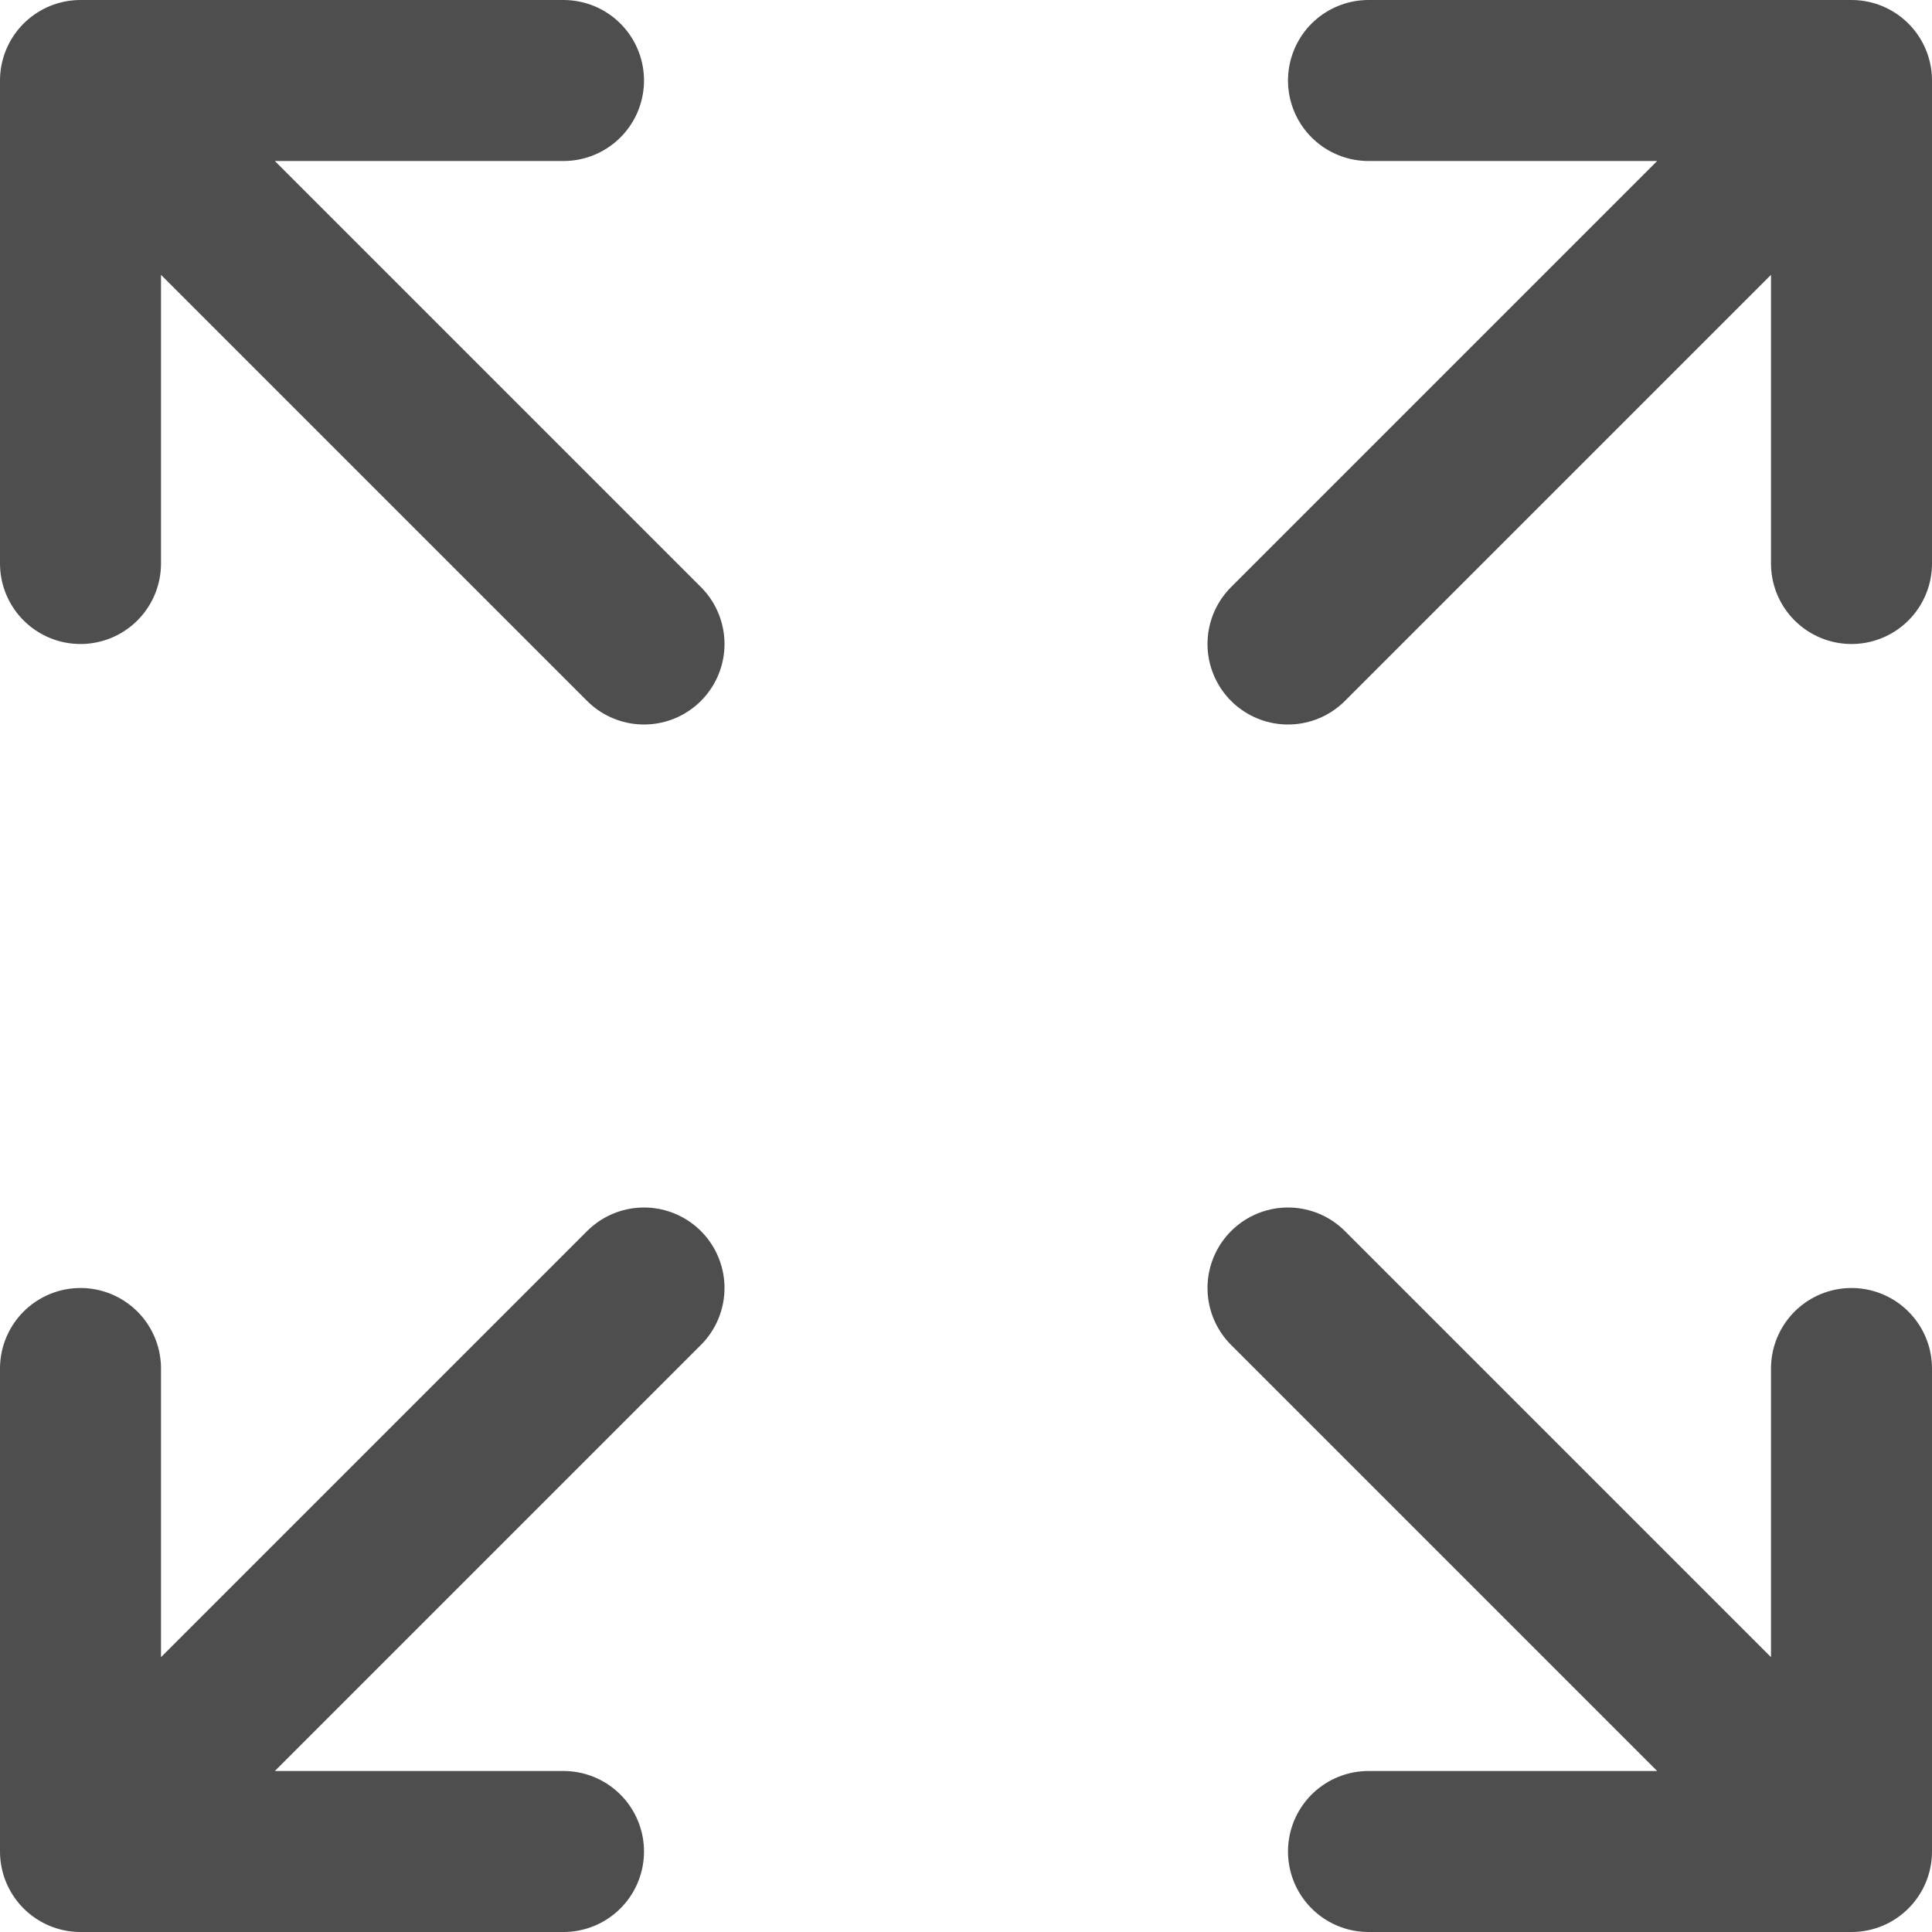
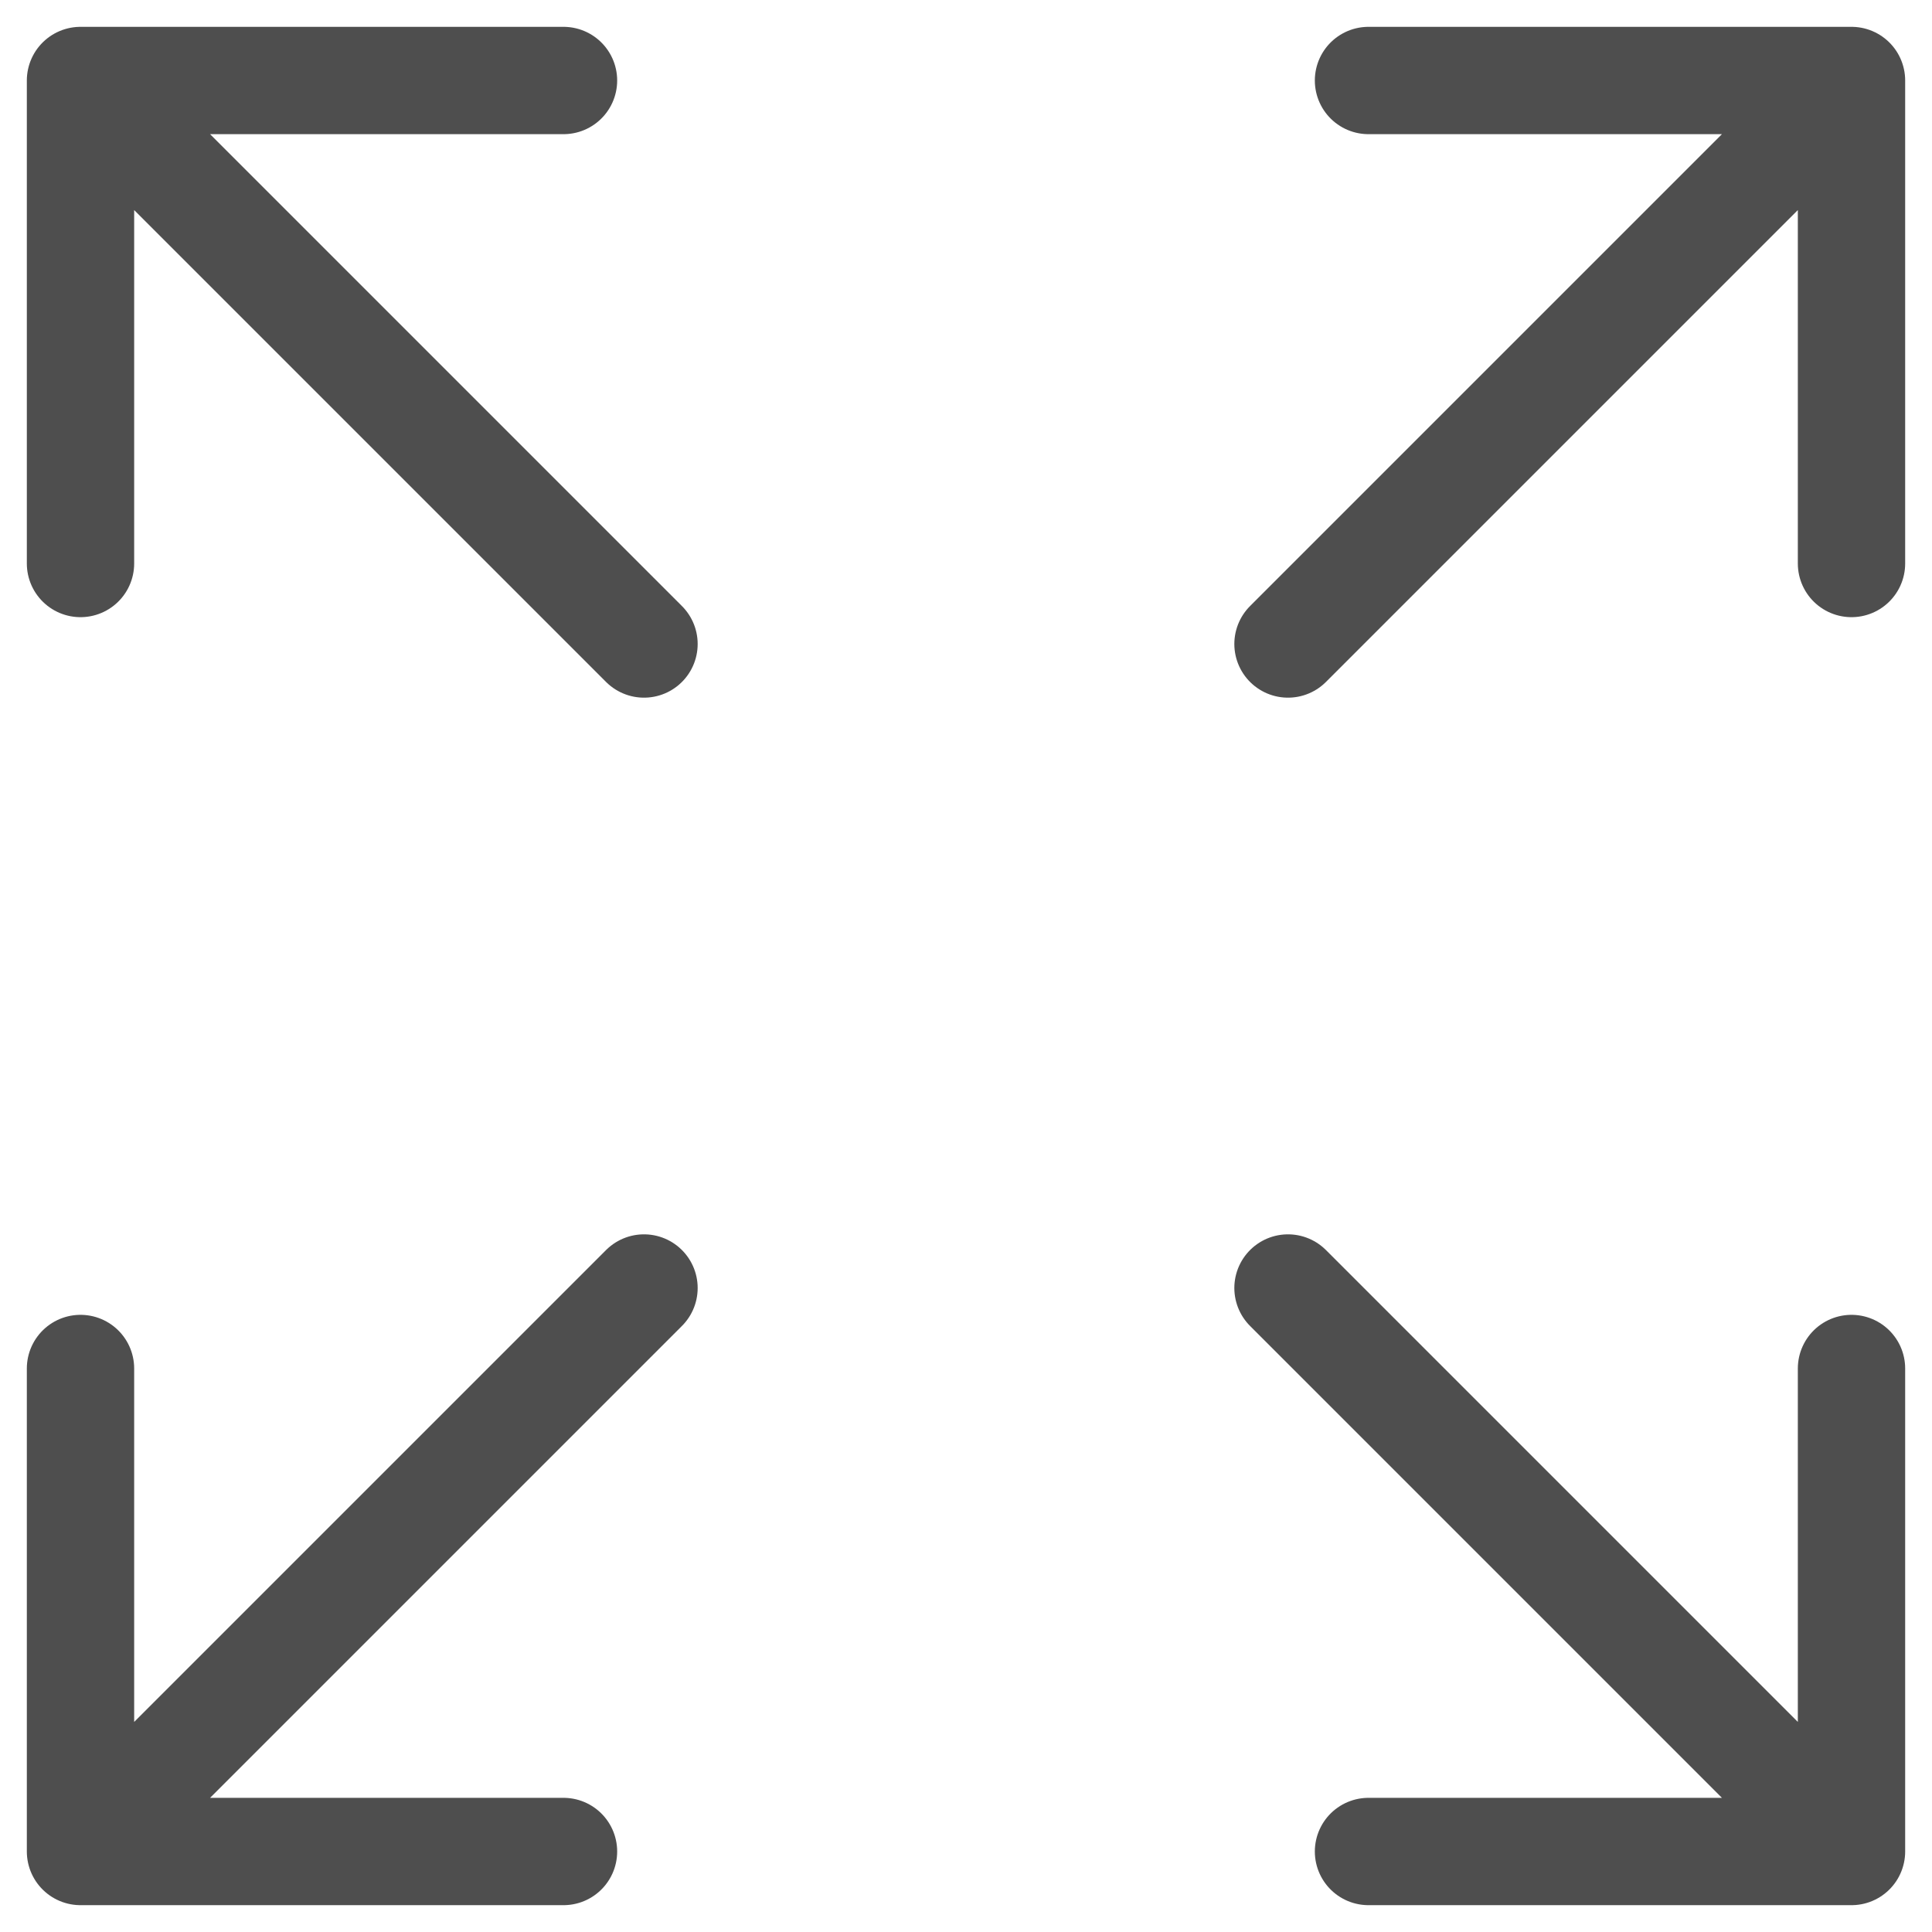
<svg xmlns="http://www.w3.org/2000/svg" width="18" height="18" viewBox="0 0 18 18" fill="none">
-   <path d="M0.75 0.75V5.25M0.75 0.75H5.25M0.75 0.75L6 6M0.75 17.25V12.75M0.75 17.25H5.25M0.75 17.25L6 12M17.25 0.75L12.75 0.75M17.25 0.75V5.25M17.25 0.75L12 6M17.25 17.25H12.75M17.25 17.25V12.75M17.25 17.25L12 12" stroke="#4E4E4E" stroke-width="1.5" stroke-linecap="round" stroke-linejoin="round" />
+   <path d="M0.75 0.75V5.25M0.75 0.75H5.25M0.75 0.75L6 6M0.75 17.25V12.75M0.75 17.25H5.25M0.75 17.25L6 12M17.25 0.75L12.75 0.75M17.25 0.75V5.25M17.25 0.75L12 6M17.25 17.25H12.75M17.25 17.25V12.75M17.25 17.25L12 12" stroke="#4E4E4E" strokeWidth="1.5" stroke-linecap="round" strokeLinejoin="round" />
</svg>
